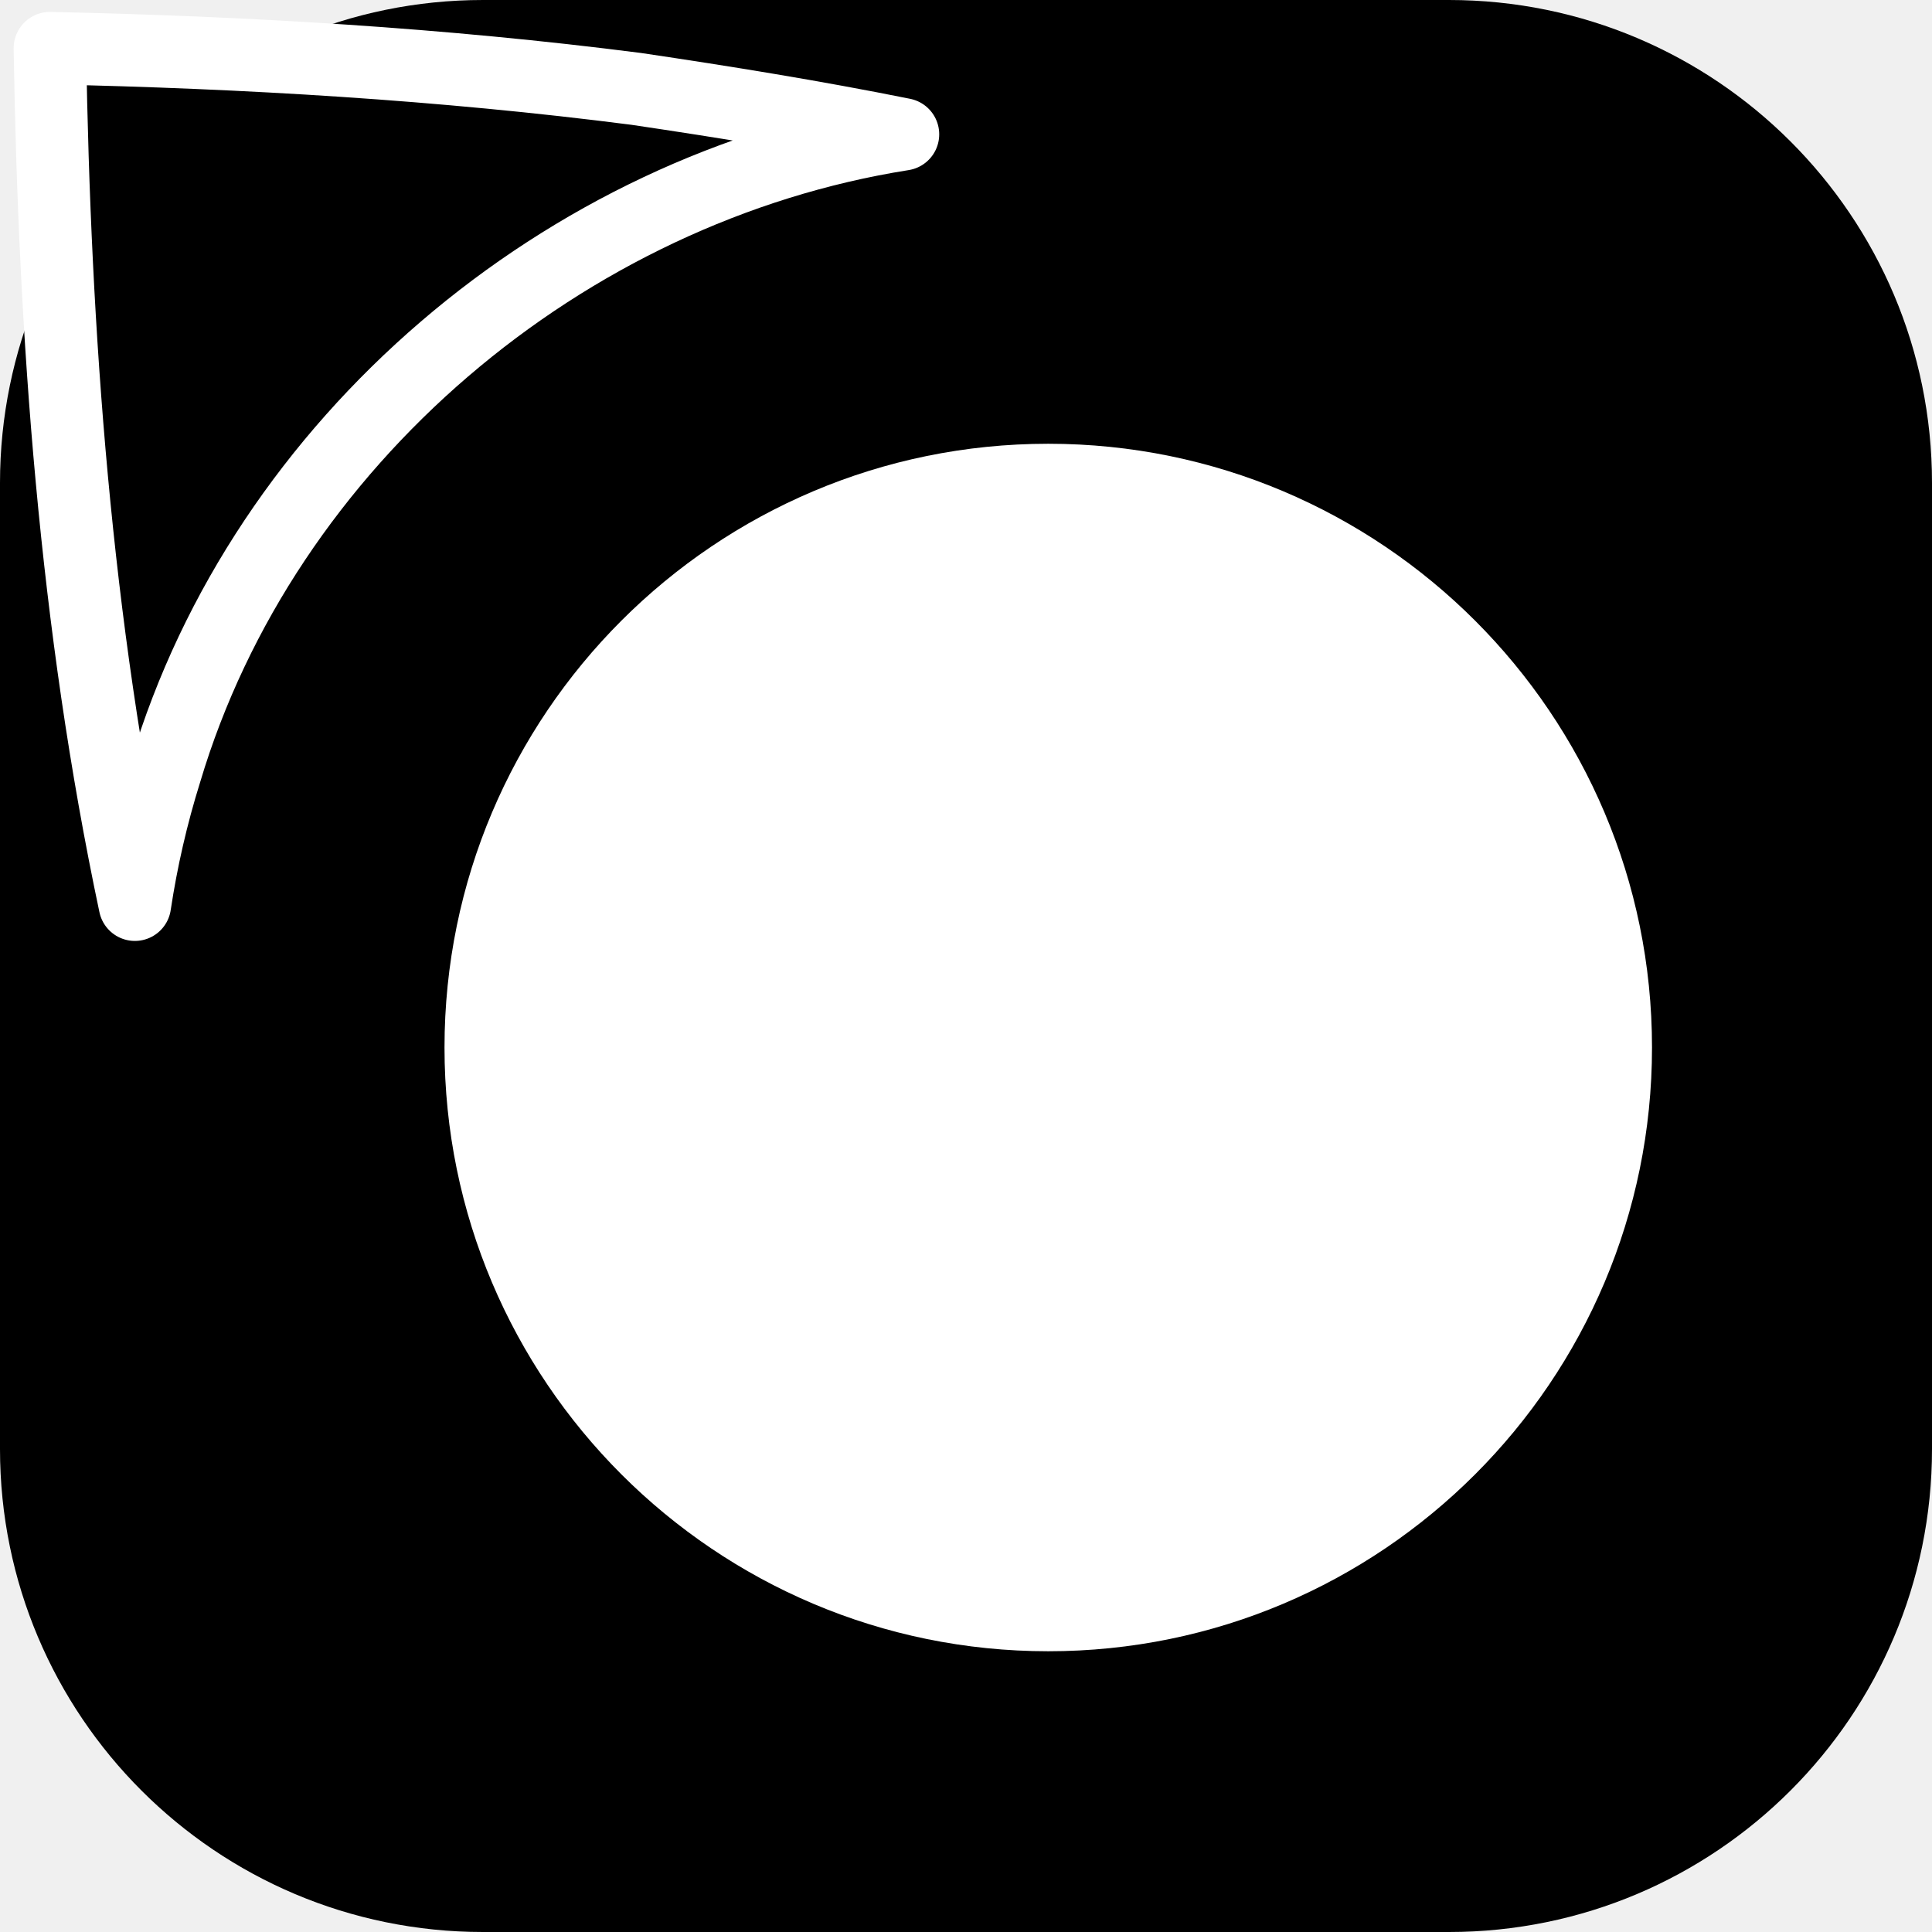
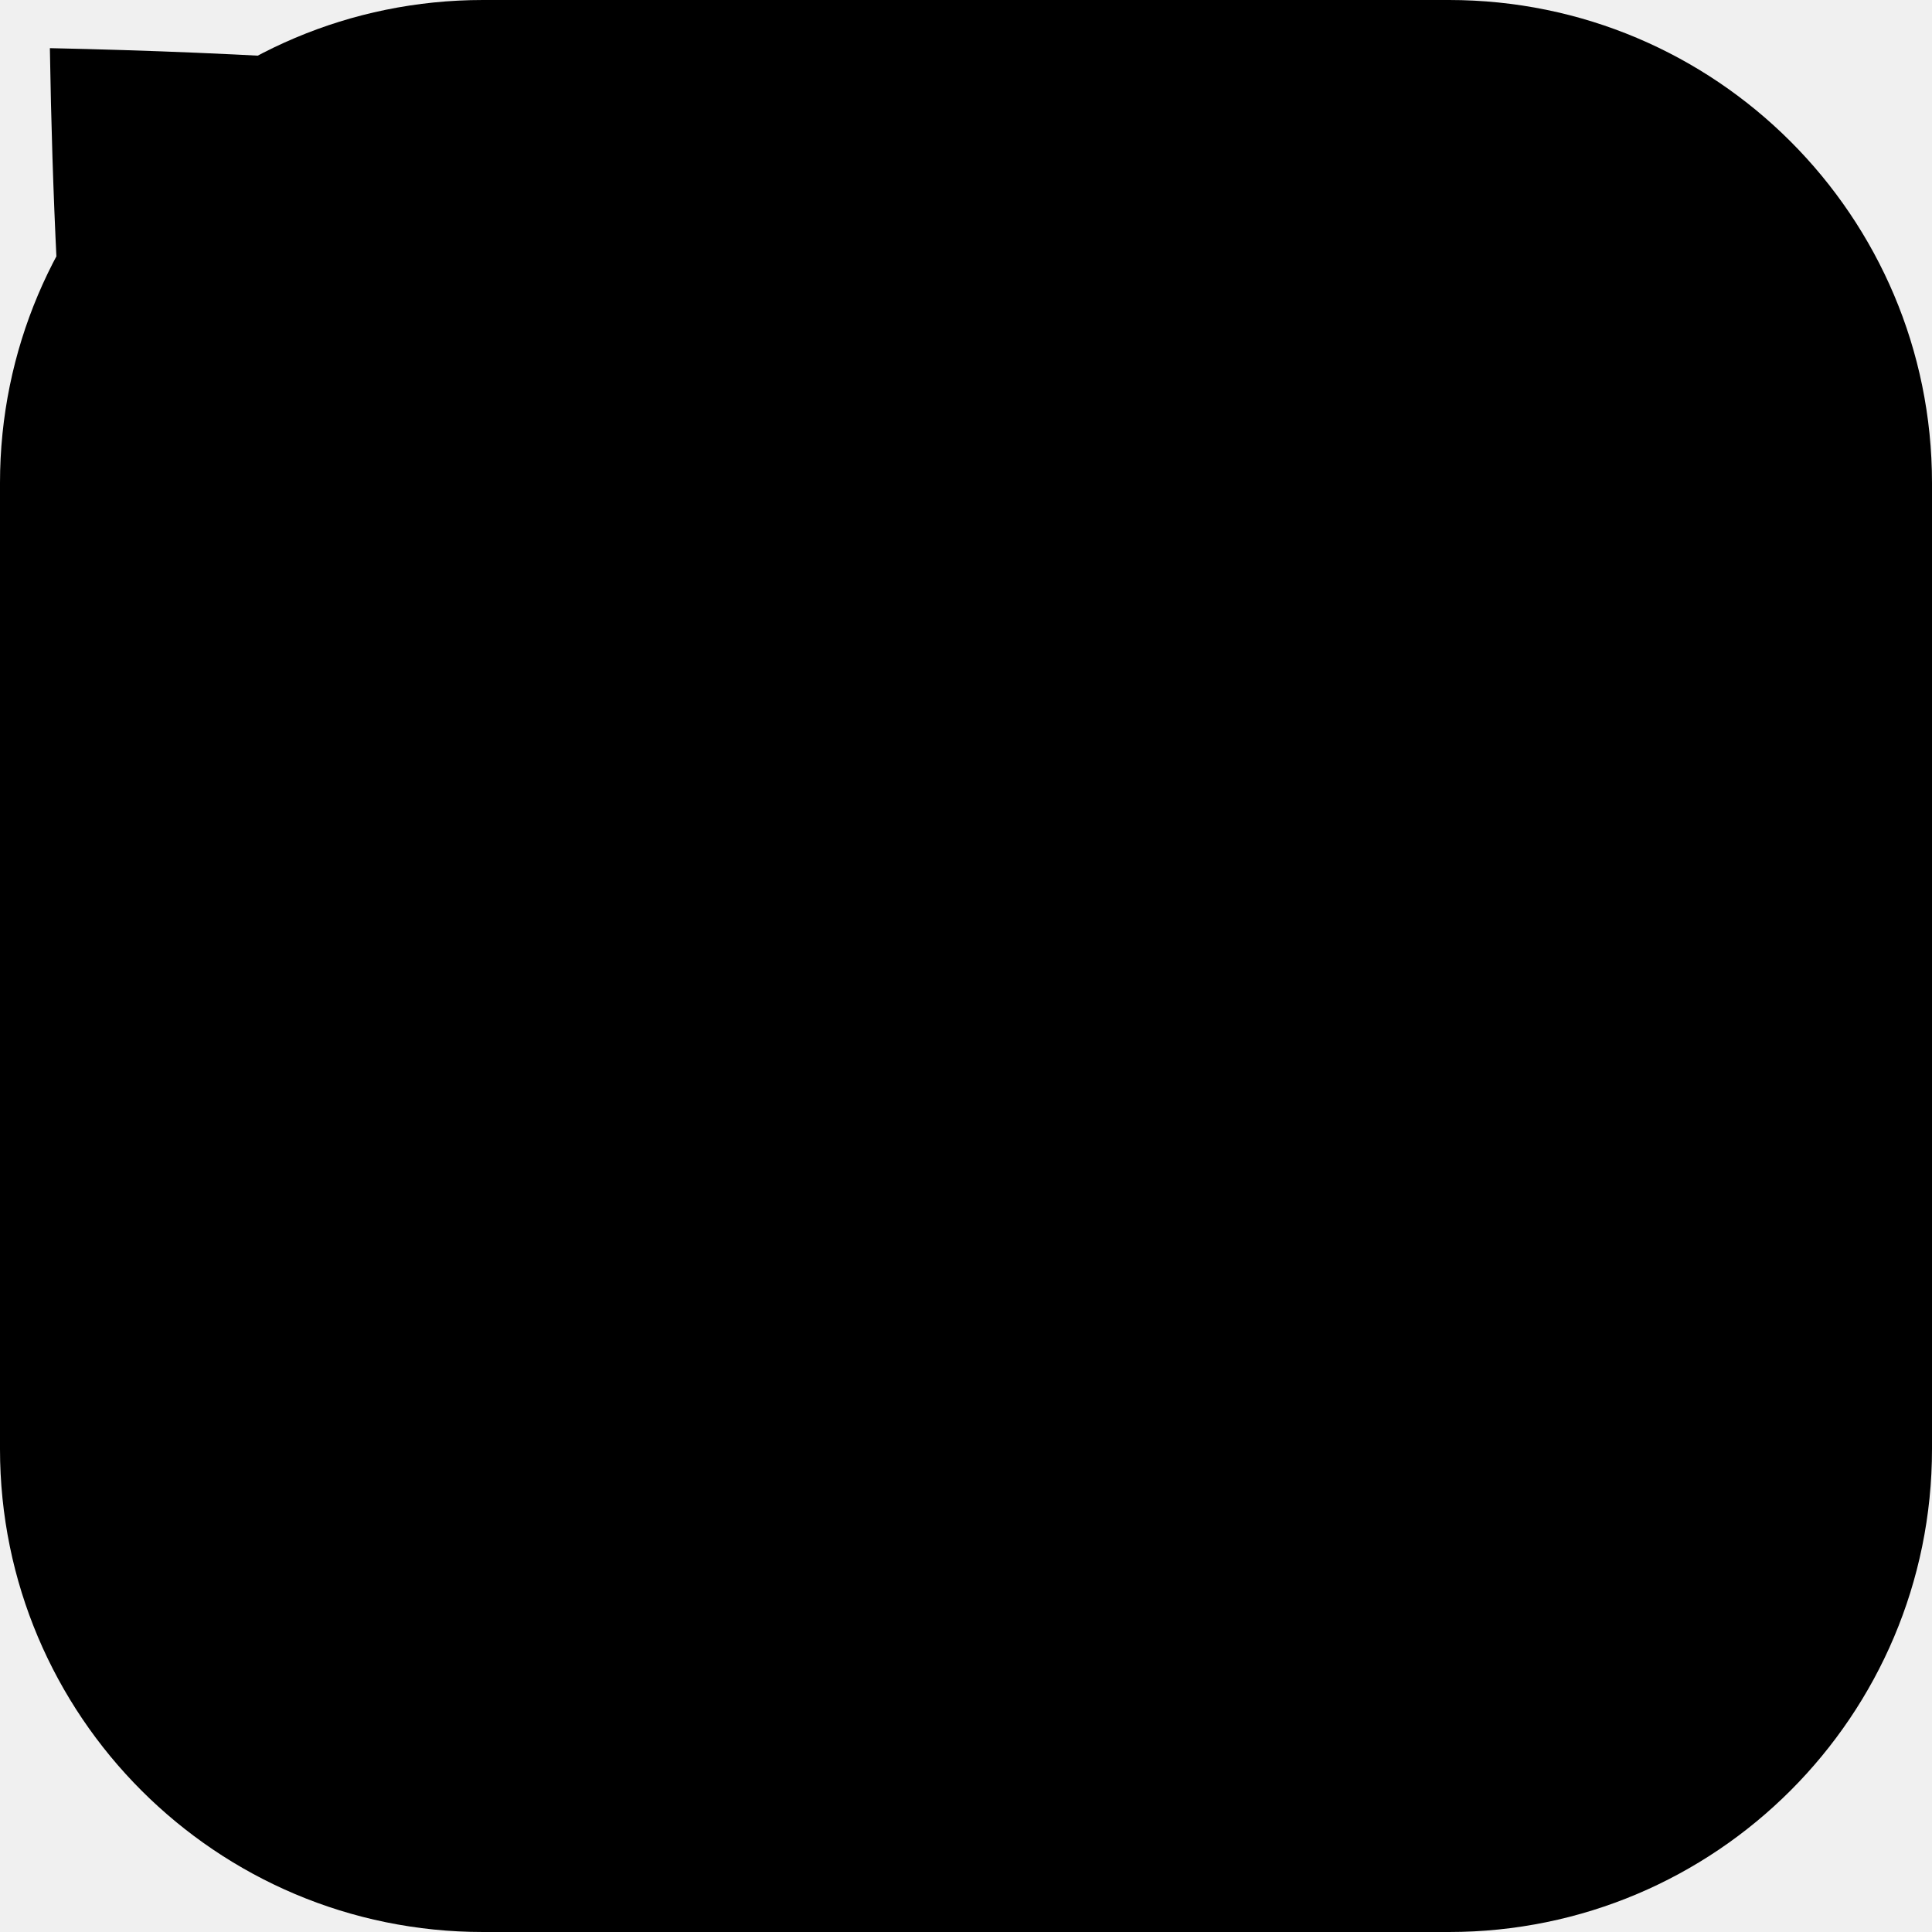
- <svg id="root">
-   <rect id="roundBox" ry="20" rx="20" y="0" x="0" height="80" width="80" class="contener" />
+ <svg id="root" class="contener">
+   <rect id="roundBox" ry="20" rx="20" y="0" x="0" height="80" width="80" />
  <g id="cursor">
-     <path d="M 2.066,1.994 L 2.066,2.044 C 2.258,13.884 3.124,25.861 5.585,37.462 C 5.866,35.597 6.289,33.753 6.853,31.95 C 10.93,18.278 23.383,7.773 37.391,5.562 C 33.727,4.825 30.029,4.227 26.347,3.681 C 18.308,2.647 10.178,2.167 2.066,1.994 z " style="stroke:#ffffff;stroke-opacity:1;stroke-width:3;stroke-miterlimit:4;stroke-dasharray:none;stroke-linejoin:round;stroke-linecap:butt" />
-     <path d="M 43.406,18.375 C 29.606,18.375 18.406,29.575 18.406,43.375 C 18.406,57.175 29.606,68.375 43.406,68.375 C 57.206,68.375 68.406,57.175 68.406,43.375 C 68.406,29.575 57.206,18.375 43.406,18.375 z " style="fill:#ffffff;fill-opacity:1" />
+     <path d="M 2.066,1.994 L 2.066,2.044 C 2.258,13.884 3.124,25.861 5.585,37.462 C 5.866,35.597 6.289,33.753 6.853,31.95 C 10.93,18.278 23.383,7.773 37.391,5.562 C 33.727,4.825 30.029,4.227 26.347,3.681 C 18.308,2.647 10.178,2.167 2.066,1.994 z " />
+     <circle class="contener2" cx="40" cy="40" r="25" />
  </g>
</svg>
